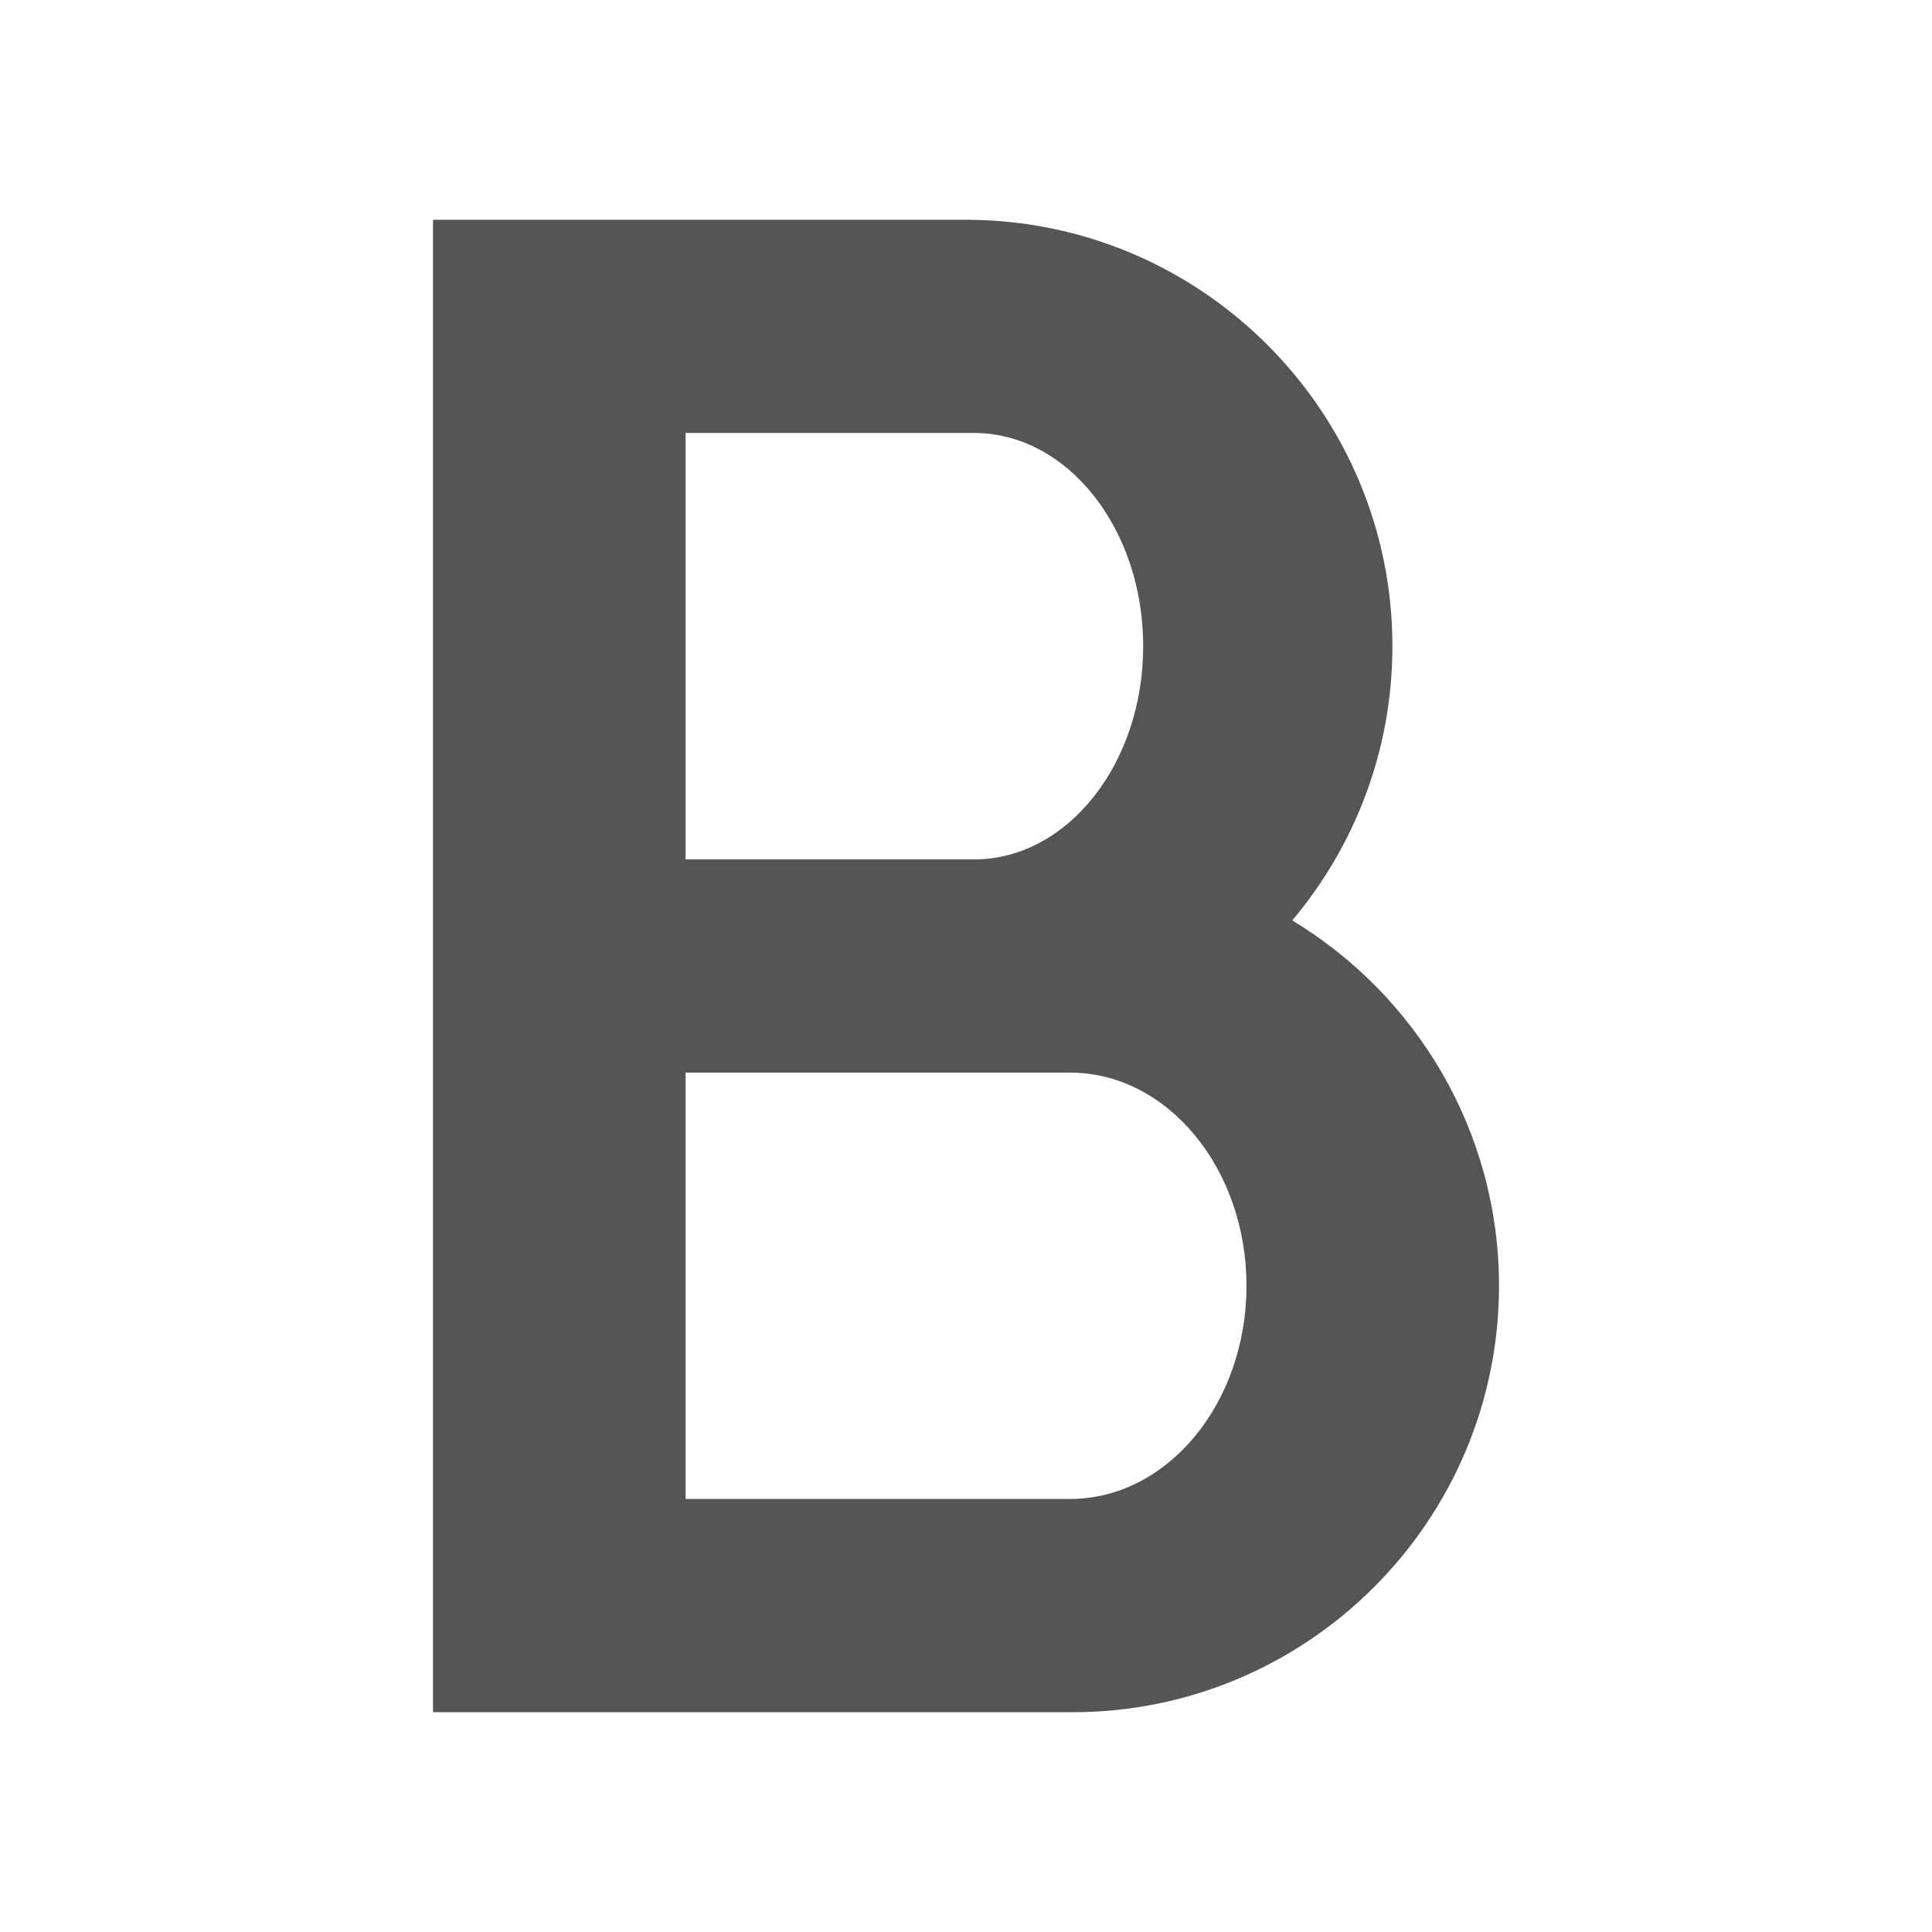
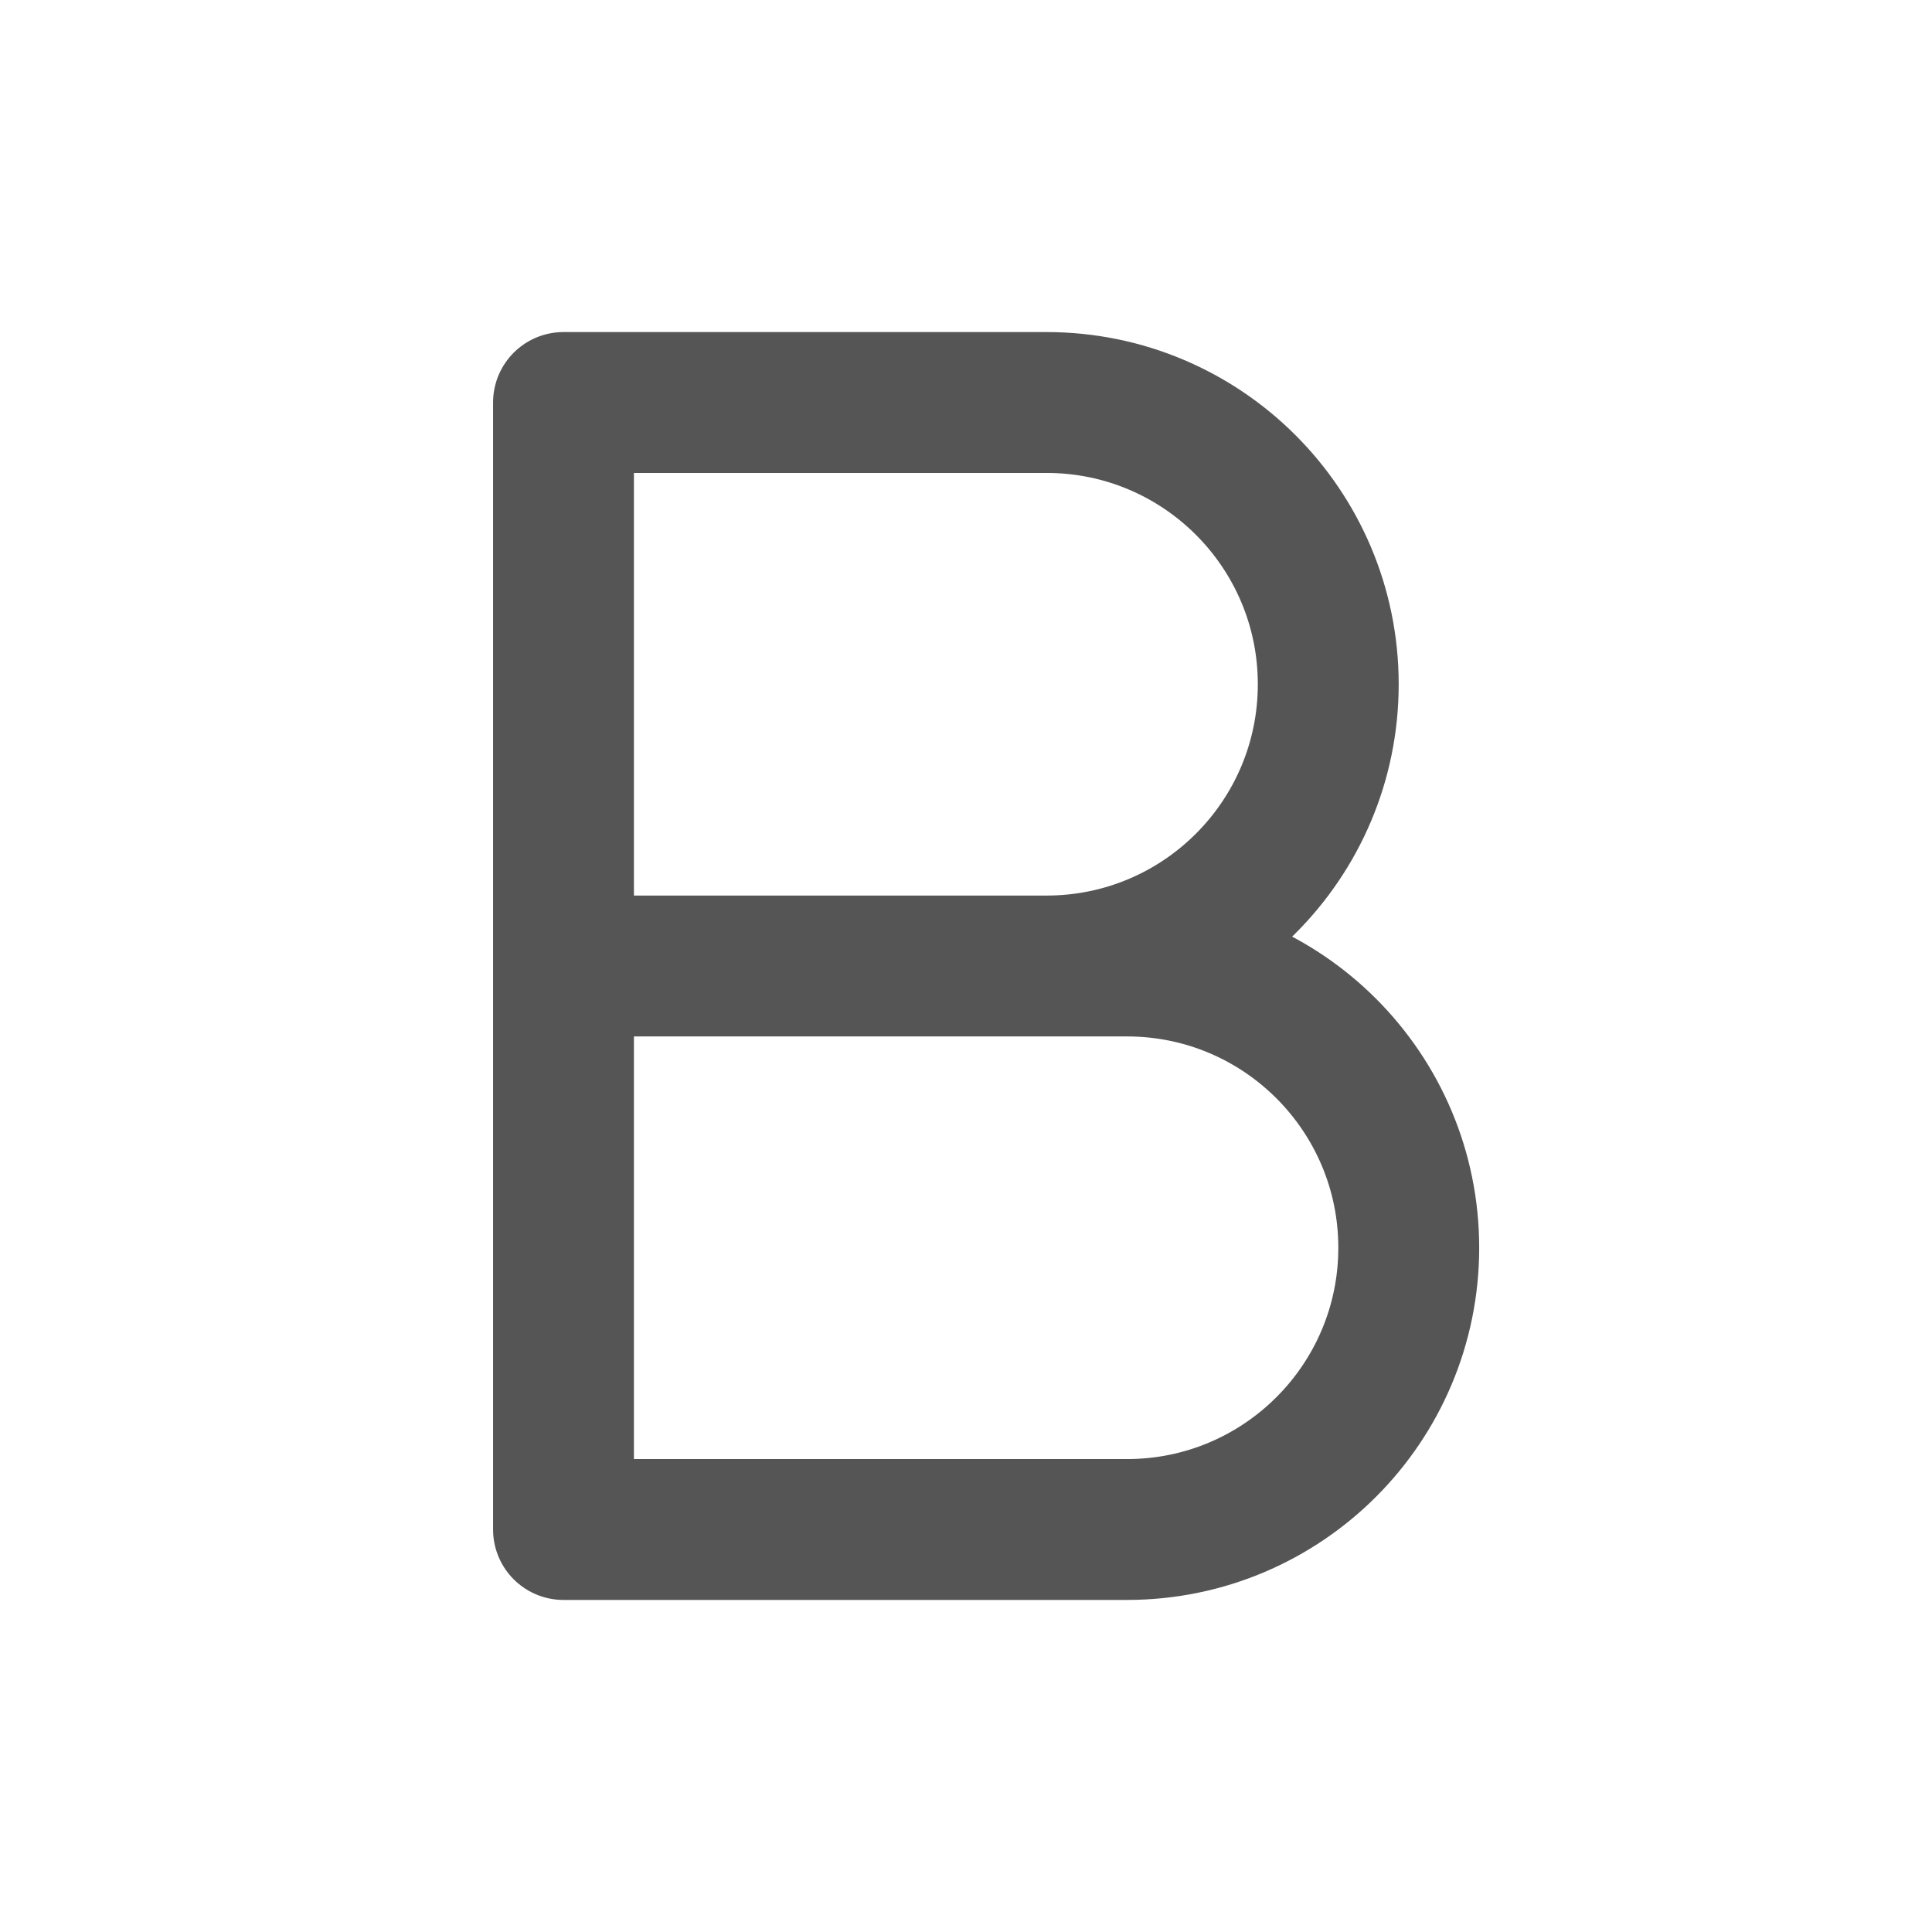
- <svg xmlns="http://www.w3.org/2000/svg" t="1553498015516" class="icon" style="" viewBox="0 0 1024 1024" version="1.1" p-id="2585" width="16" height="16">
-   <defs>
-     <style type="text/css" />
-   </defs>
-   <path d="M684.922 487.842c33.103-39.321 53.088-90.065 53.088-145.348C738.01 217.88 636.606 116.492 511.992 116.492H229.493v791.016h339.011c124.615 0 226.002-101.388 226.002-226.002 0-82.068-43.96-154.06-109.584-193.664zM363.385 229.485h152.913c49.414 0 89.616 50.694 89.616 113.009s-40.203 113.009-89.616 113.009H363.385V229.485z m203.69 565.014H363.385V568.496h203.69c51.608 0 93.59 50.677 93.59 113.009 0 62.316-41.982 112.993-93.59 112.993z" fill="#555555" p-id="2586" />
+ <svg xmlns="http://www.w3.org/2000/svg" width="24" height="24" viewBox="0 0 24 24" fill="none" stroke="#555555" stroke-width="1.75" stroke-linecap="round" stroke-linejoin="round">
+   <path d="M7 5h6a3.5 3.5 0 0 1 0 7H7zM7 12h7a3.5 3.5 0 0 1 0 7H7z" />
</svg>
